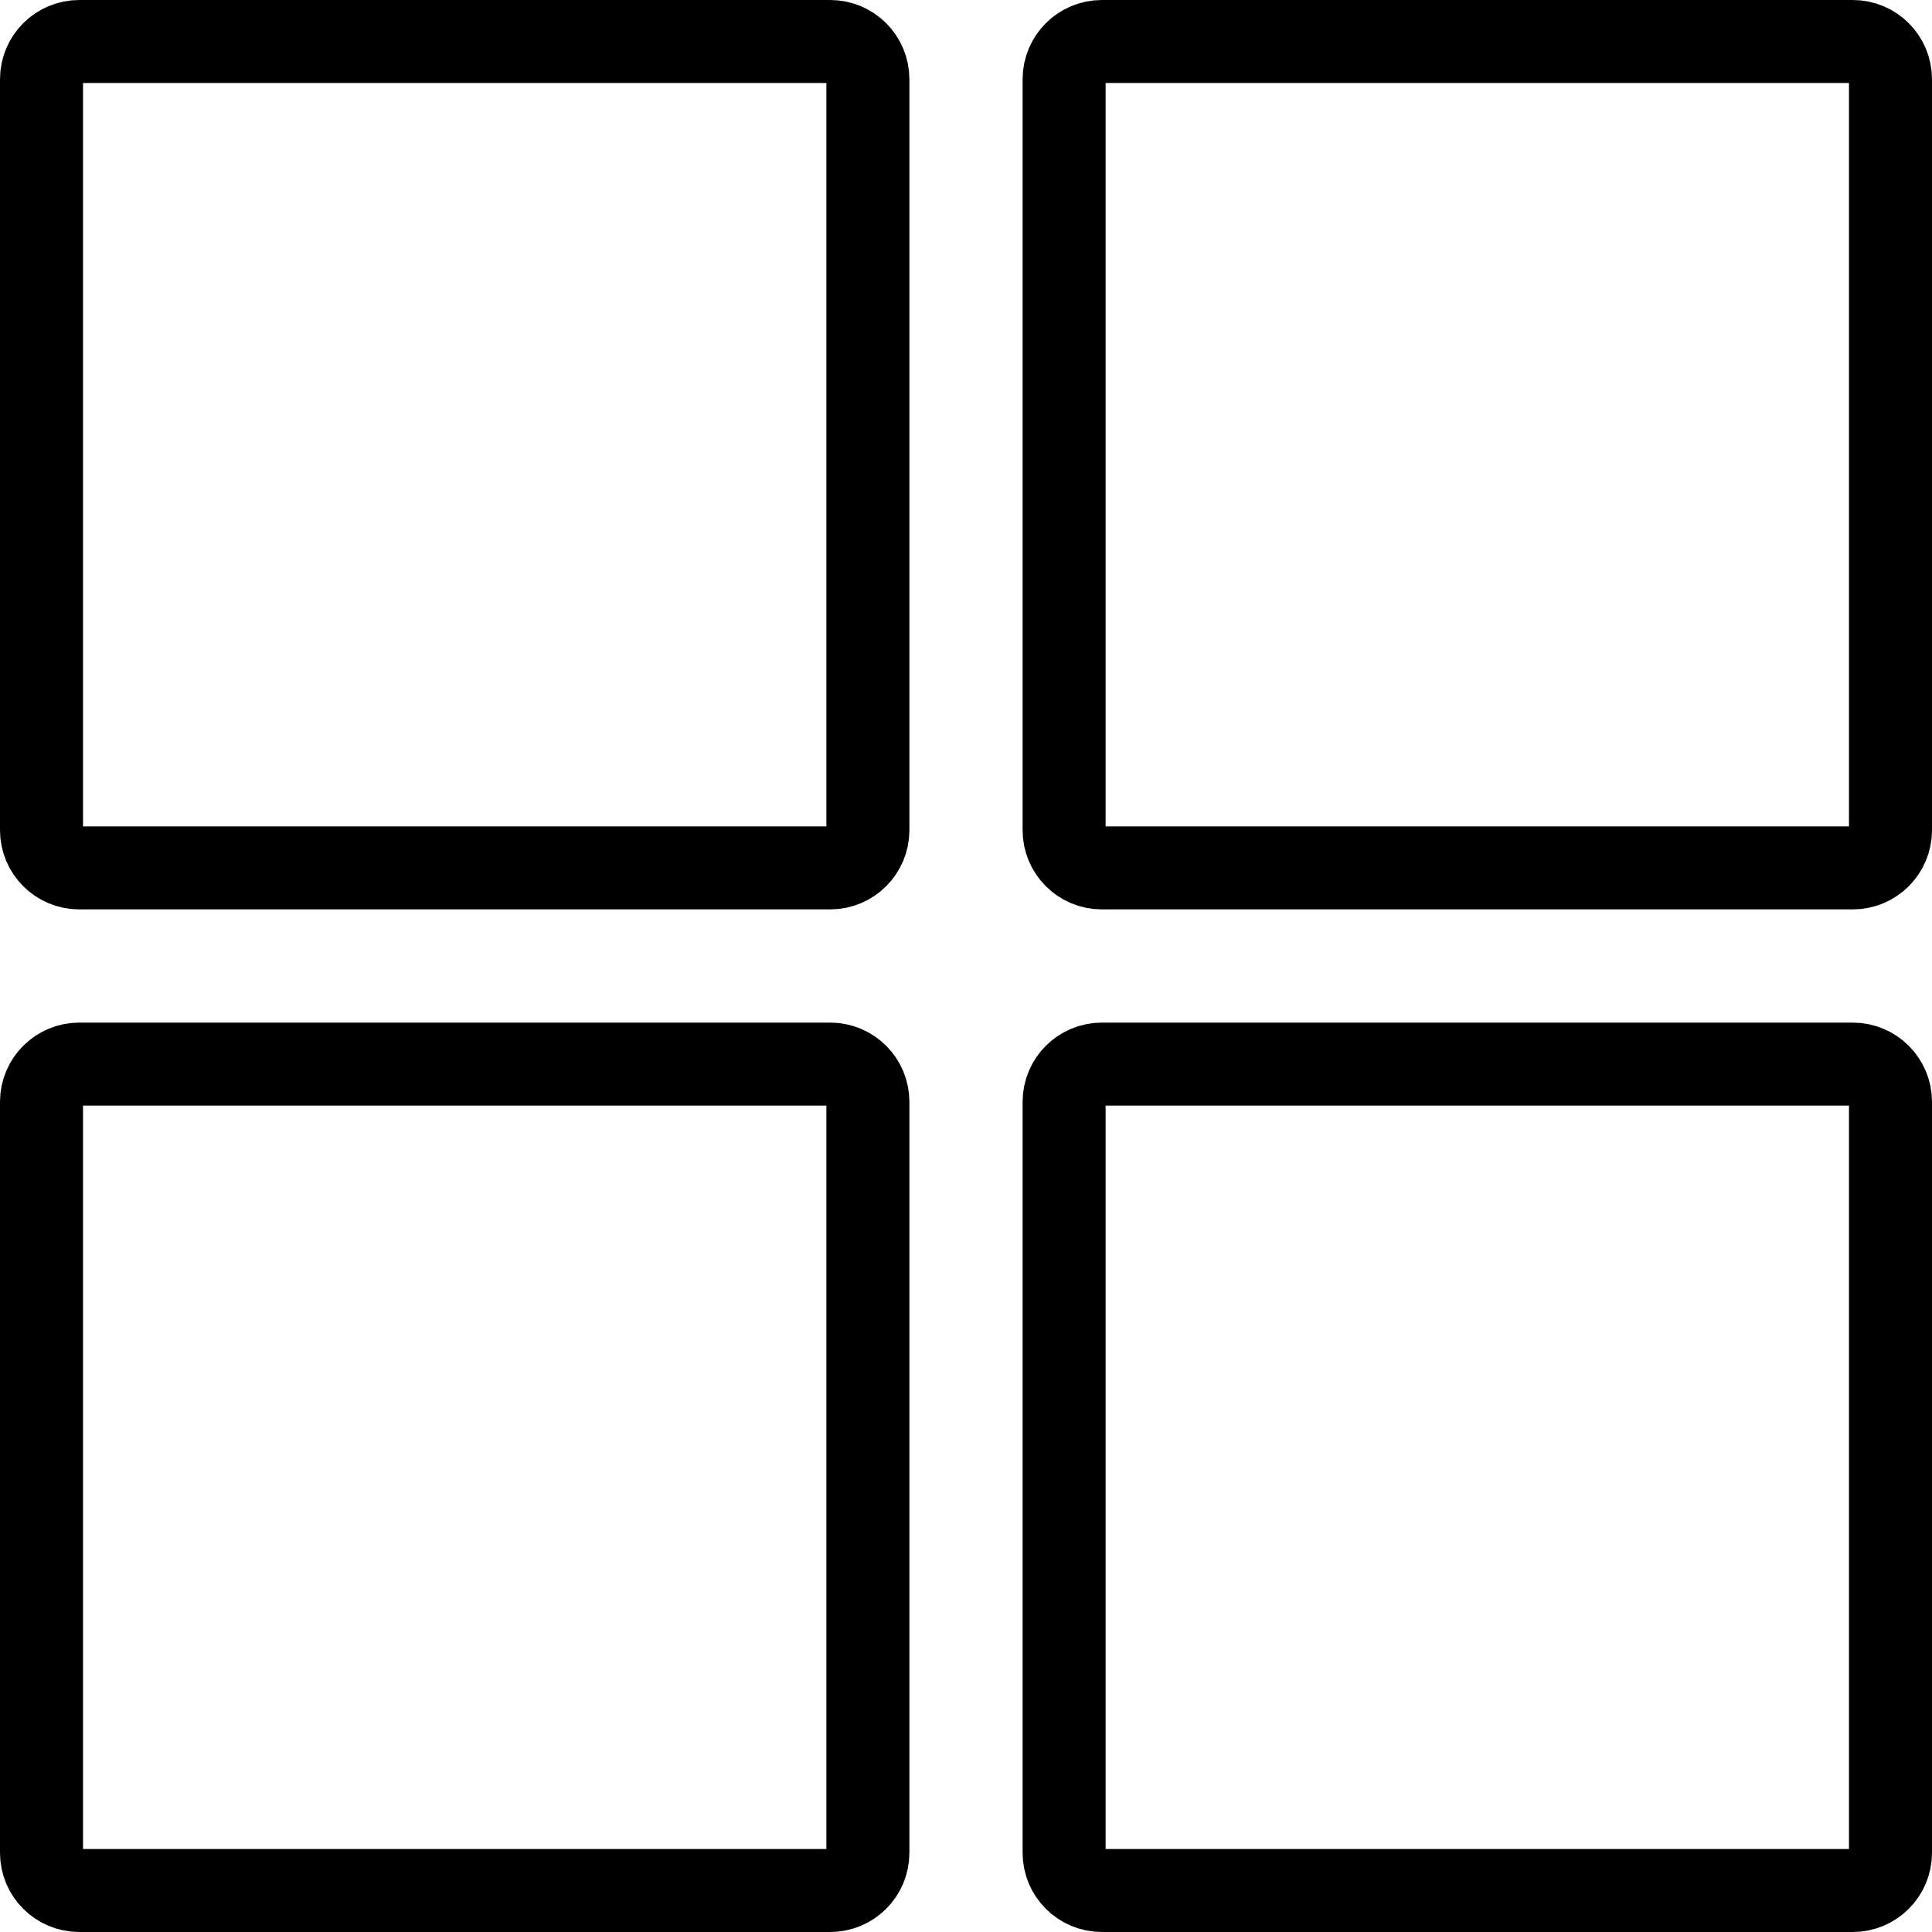
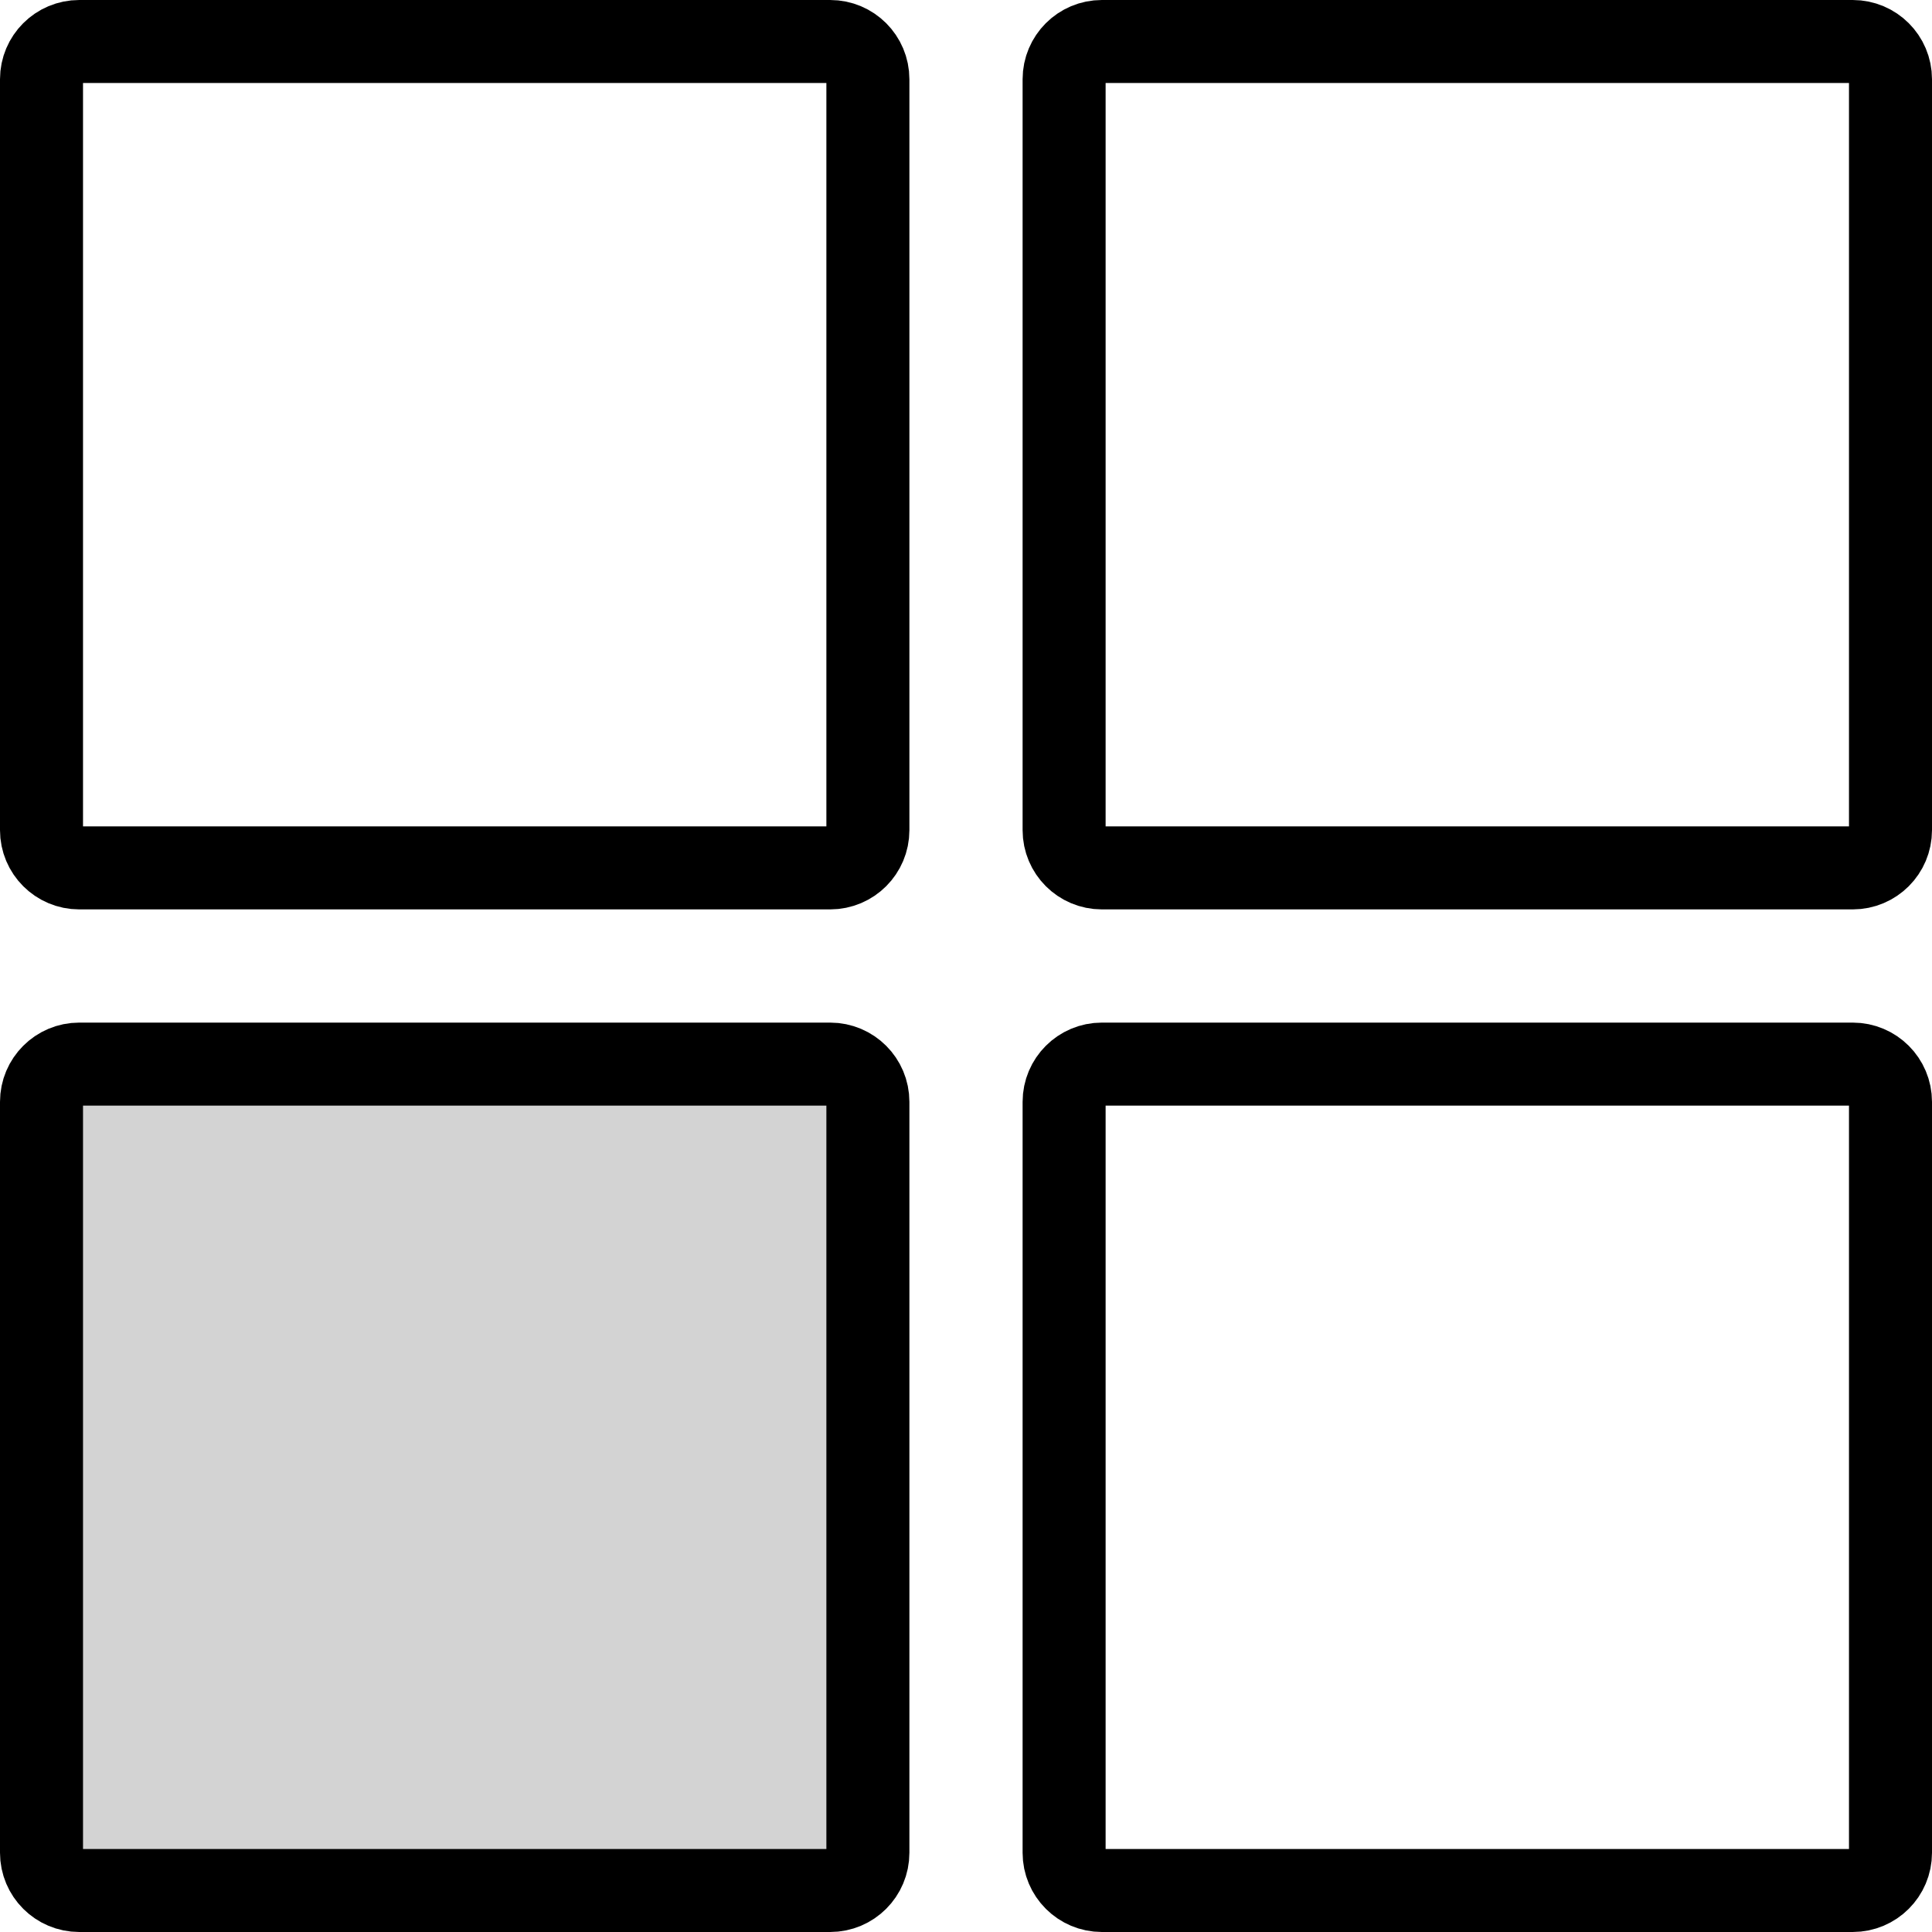
<svg xmlns="http://www.w3.org/2000/svg" width="512" height="512" viewBox="0 0 512 512" fill="none">
  <g stroke="#000000" stroke-width="22" fill="none">
    <rect x="11" y="11" width="219" height="219" rx="10" />
    <rect x="282" y="11" width="219" height="219" rx="10" />
-     <rect x="11" y="282" width="219" height="219" rx="10" />
+     <rect x="11" y="282" width="219" height="219" rx="10" fill="#d3d3d3" />
    <rect x="282" y="282" width="219" height="219" rx="10" />
  </g>
</svg>
